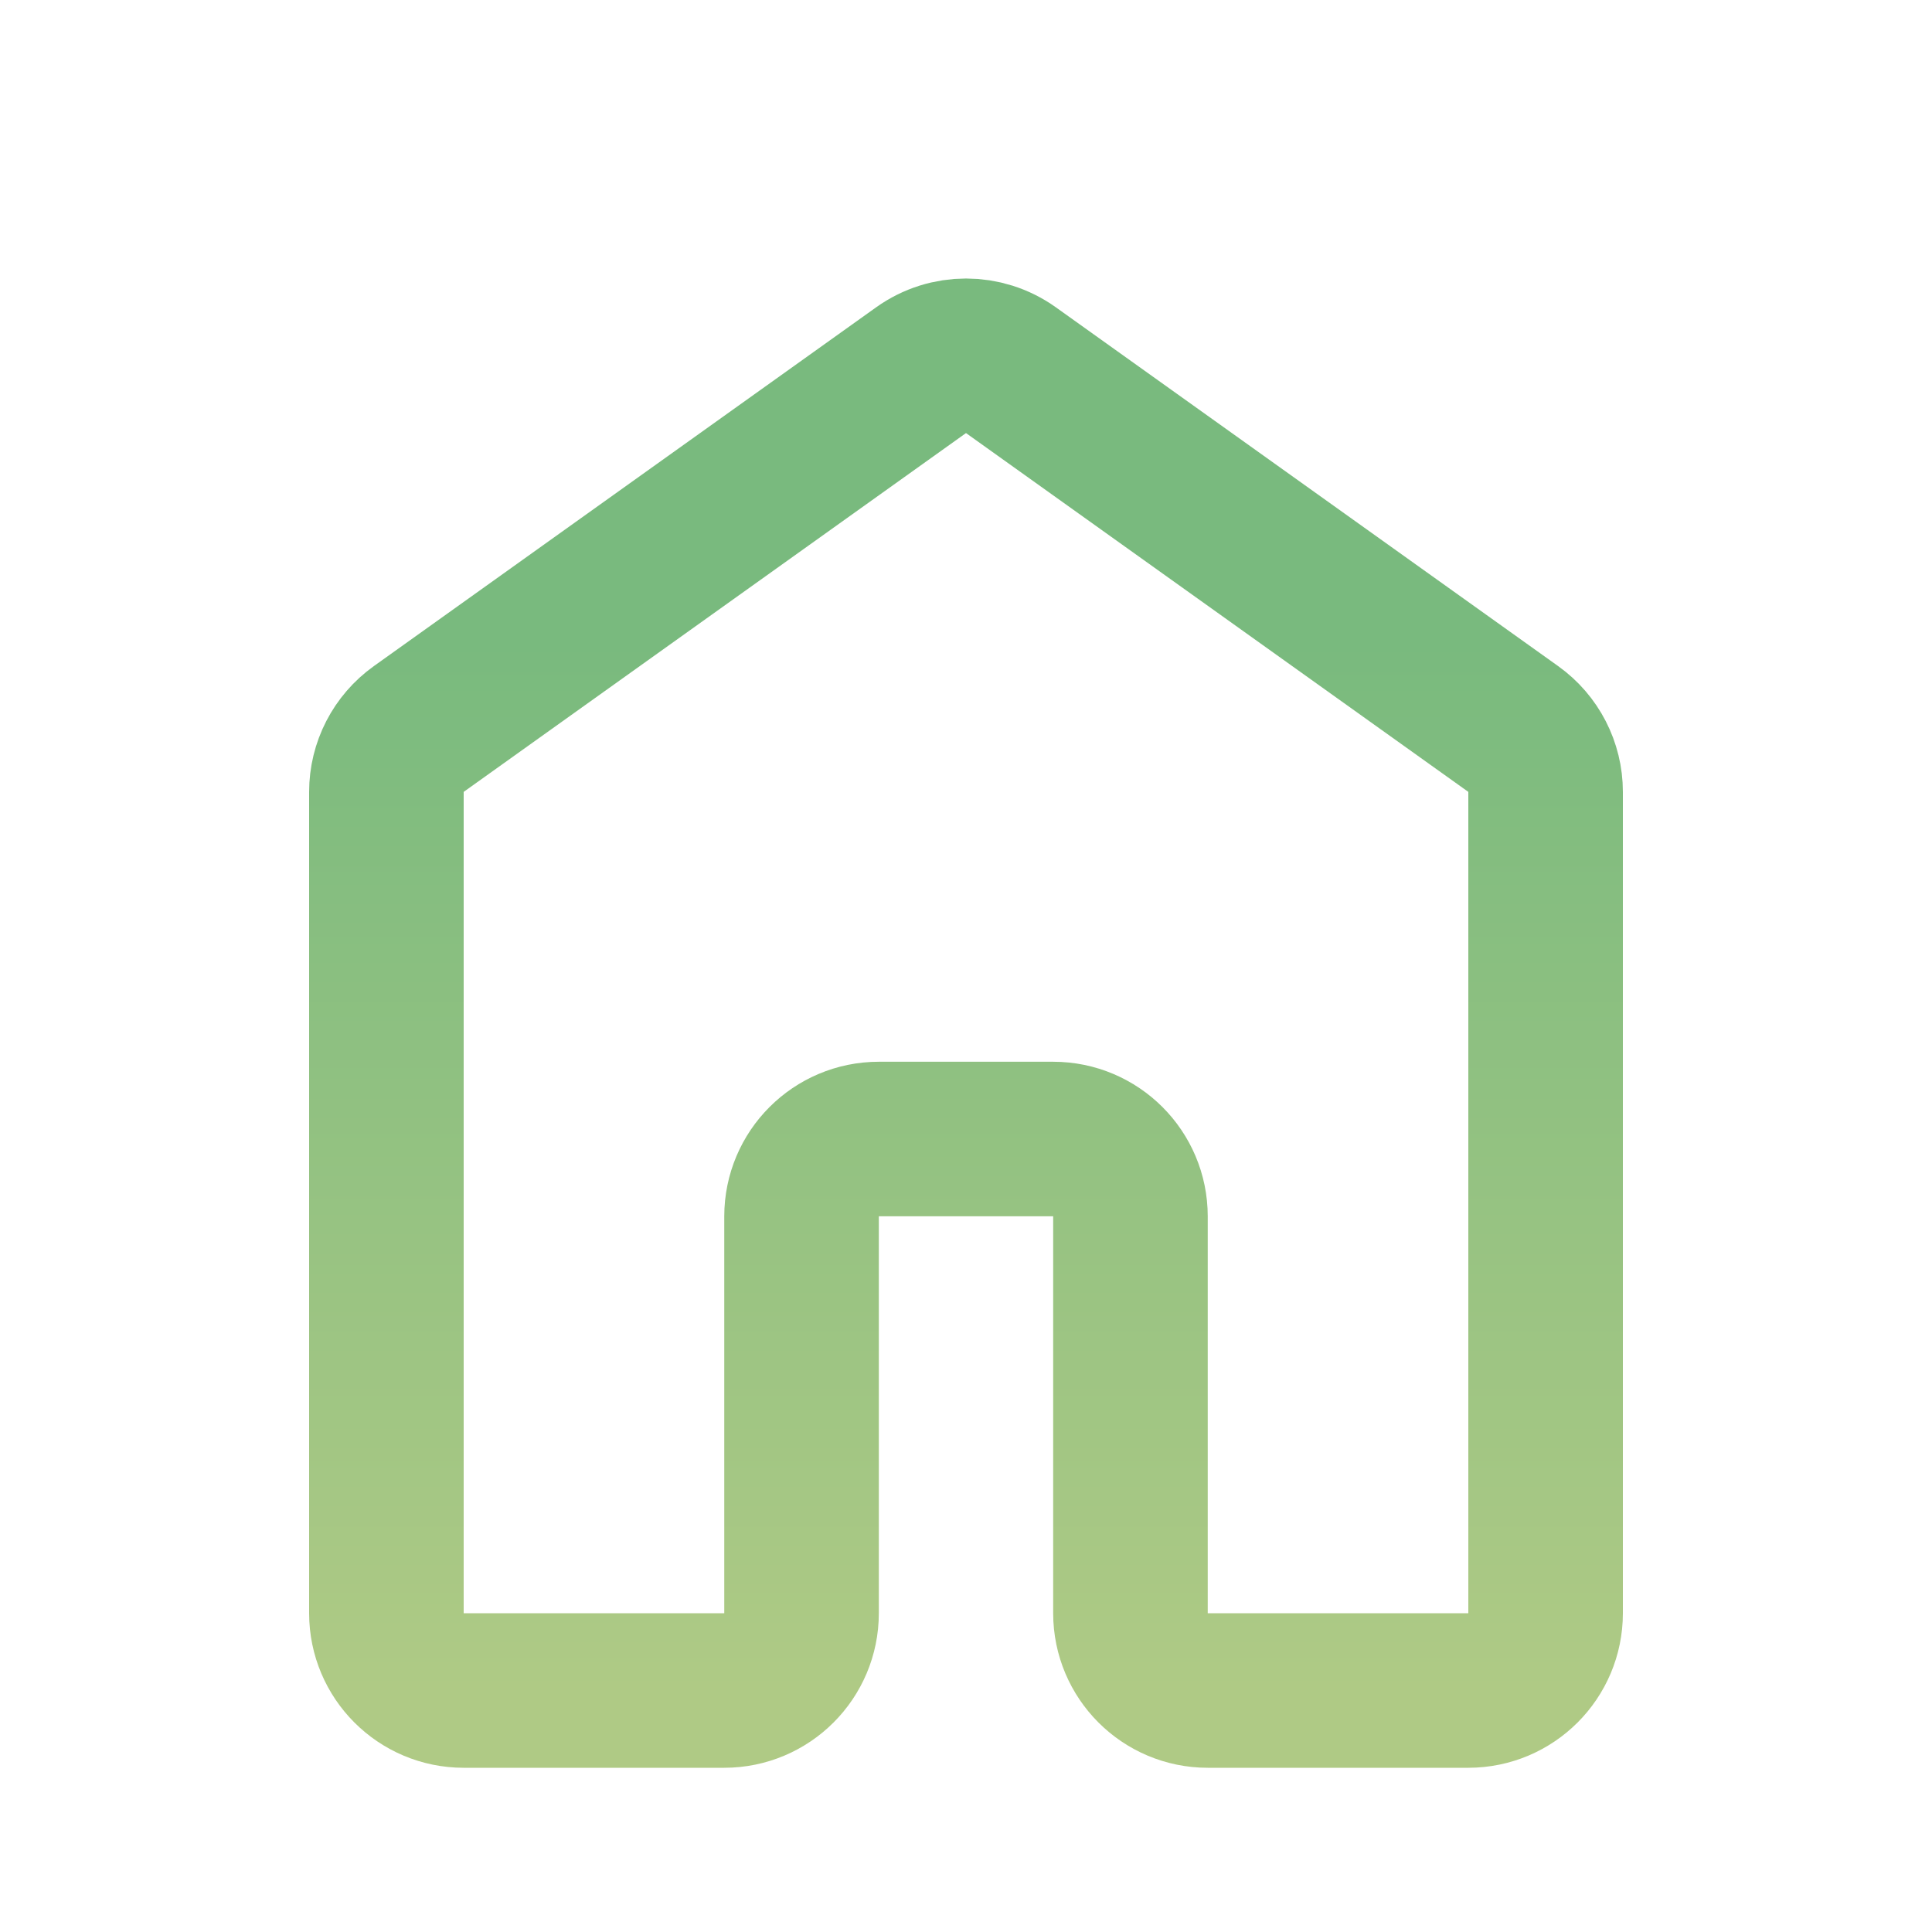
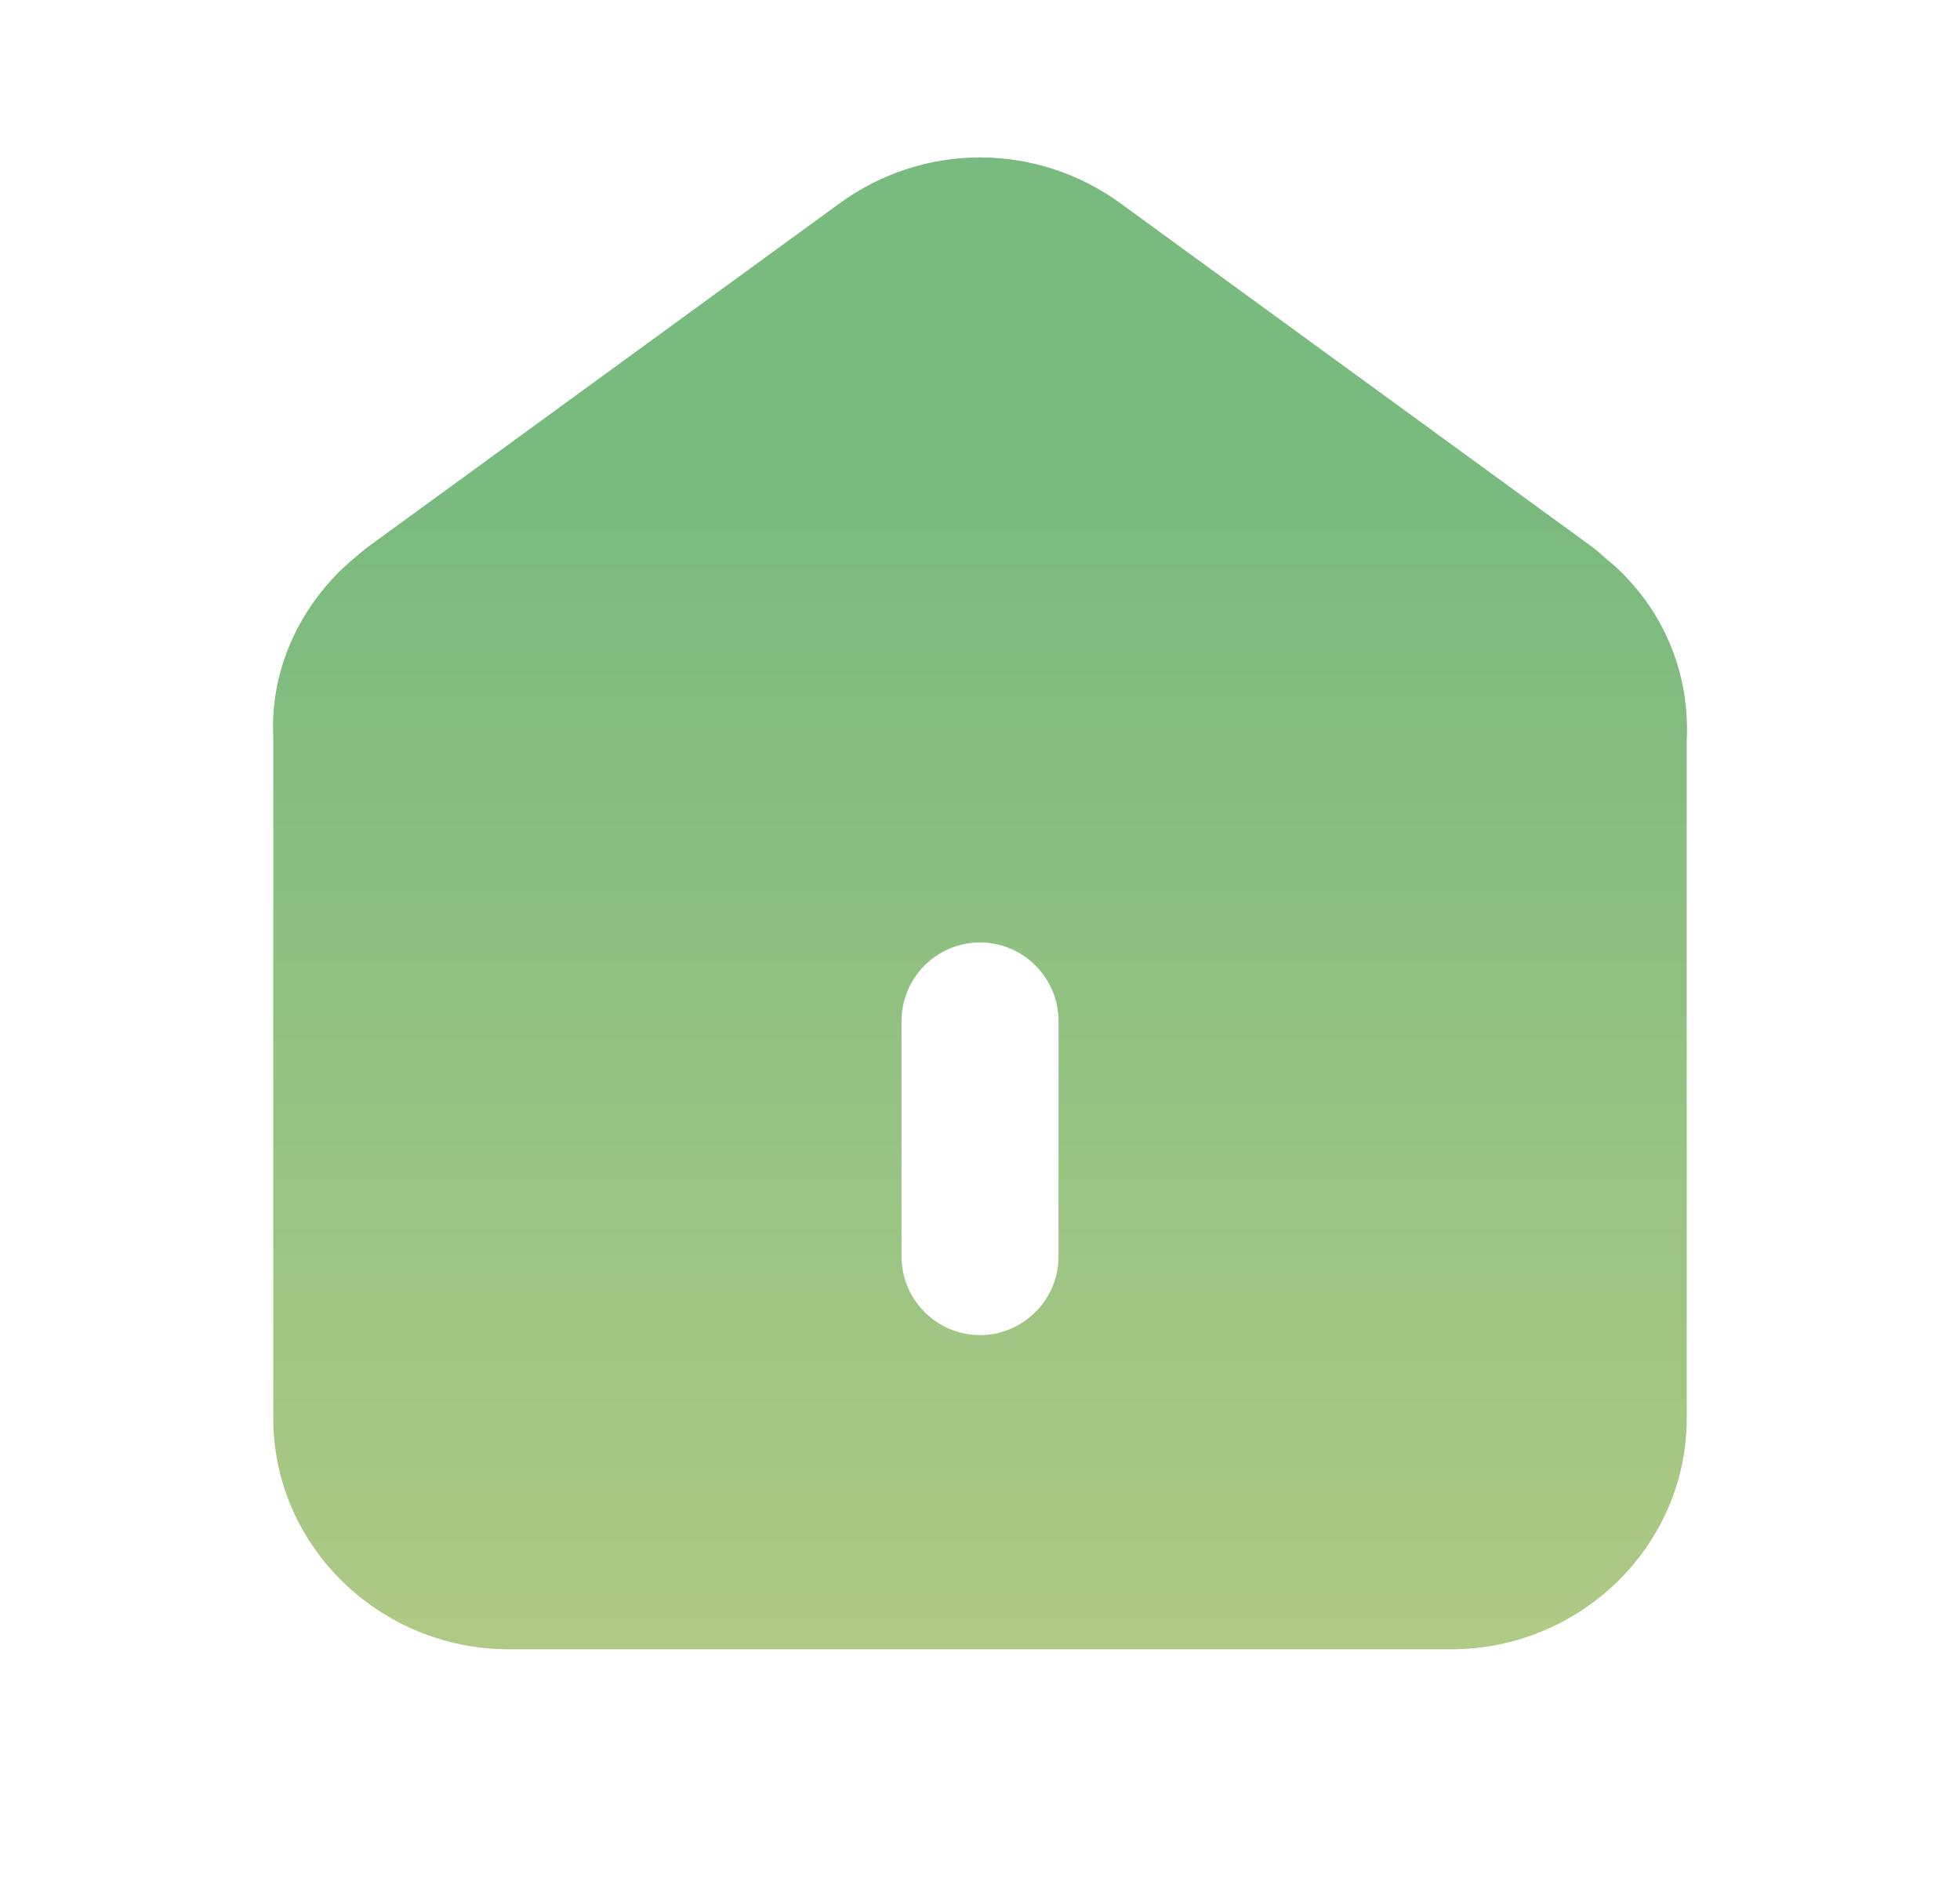
- <svg xmlns="http://www.w3.org/2000/svg" width="25" height="25" viewBox="0 0 25 25" fill="none">
-   <g id="home">
-     <path id="Vector" d="M13.081 4.79C12.733 4.542 12.267 4.542 11.919 4.79L5.419 9.433C5.156 9.621 5 9.924 5 10.247V20.875C5 21.427 5.448 21.875 6 21.875H9.372C9.924 21.875 10.372 21.427 10.372 20.875V15.739C10.372 15.187 10.82 14.739 11.372 14.739H13.628C14.18 14.739 14.628 15.187 14.628 15.739V20.875C14.628 21.427 15.076 21.875 15.628 21.875H19C19.552 21.875 20 21.427 20 20.875V10.247C20 9.924 19.844 9.621 19.581 9.433L13.081 4.79Z" stroke="url(#paint0_linear_985_858)" stroke-width="2" stroke-linecap="round" stroke-linejoin="round" />
+ <svg xmlns="http://www.w3.org/2000/svg" width="26" height="25" viewBox="0 0 26 25" fill="none">
+   <g id="Artboard 1 copy 2 1">
+     <path id="Vector" d="M22.375 9.823C22.417 8.958 22.094 8.146 21.459 7.542C21.427 7.51 21.386 7.479 21.313 7.417C21.25 7.364 21.188 7.302 21.115 7.25L14.865 2.698C13.75 1.885 12.25 1.885 11.136 2.698L4.886 7.25C4.813 7.302 4.75 7.364 4.646 7.448L4.542 7.542C3.906 8.156 3.583 8.969 3.625 9.781V18.812C3.625 20.5 5.031 21.875 6.75 21.875H19.25C20.969 21.875 22.375 20.5 22.375 18.812V9.833V9.823ZM14.042 16.666C14.042 17.239 13.573 17.708 13 17.708C12.427 17.708 11.959 17.239 11.959 16.666V13.541C11.959 12.969 12.427 12.5 13 12.5C13.573 12.5 14.042 12.969 14.042 13.541V16.666Z" fill="url(#paint0_linear_1801_4705)" />
  </g>
  <defs>
-     <linearGradient id="paint0_linear_985_858" x1="12.5" y1="4.375" x2="12.5" y2="21.875" gradientUnits="userSpaceOnUse">
+     <linearGradient id="paint0_linear_1801_4705" x1="13" y1="2.088" x2="13" y2="21.875" gradientUnits="userSpaceOnUse">
      <stop offset="0.225" stop-color="#79BA7E" />
      <stop offset="1" stop-color="#AFCA85" />
    </linearGradient>
  </defs>
</svg>
